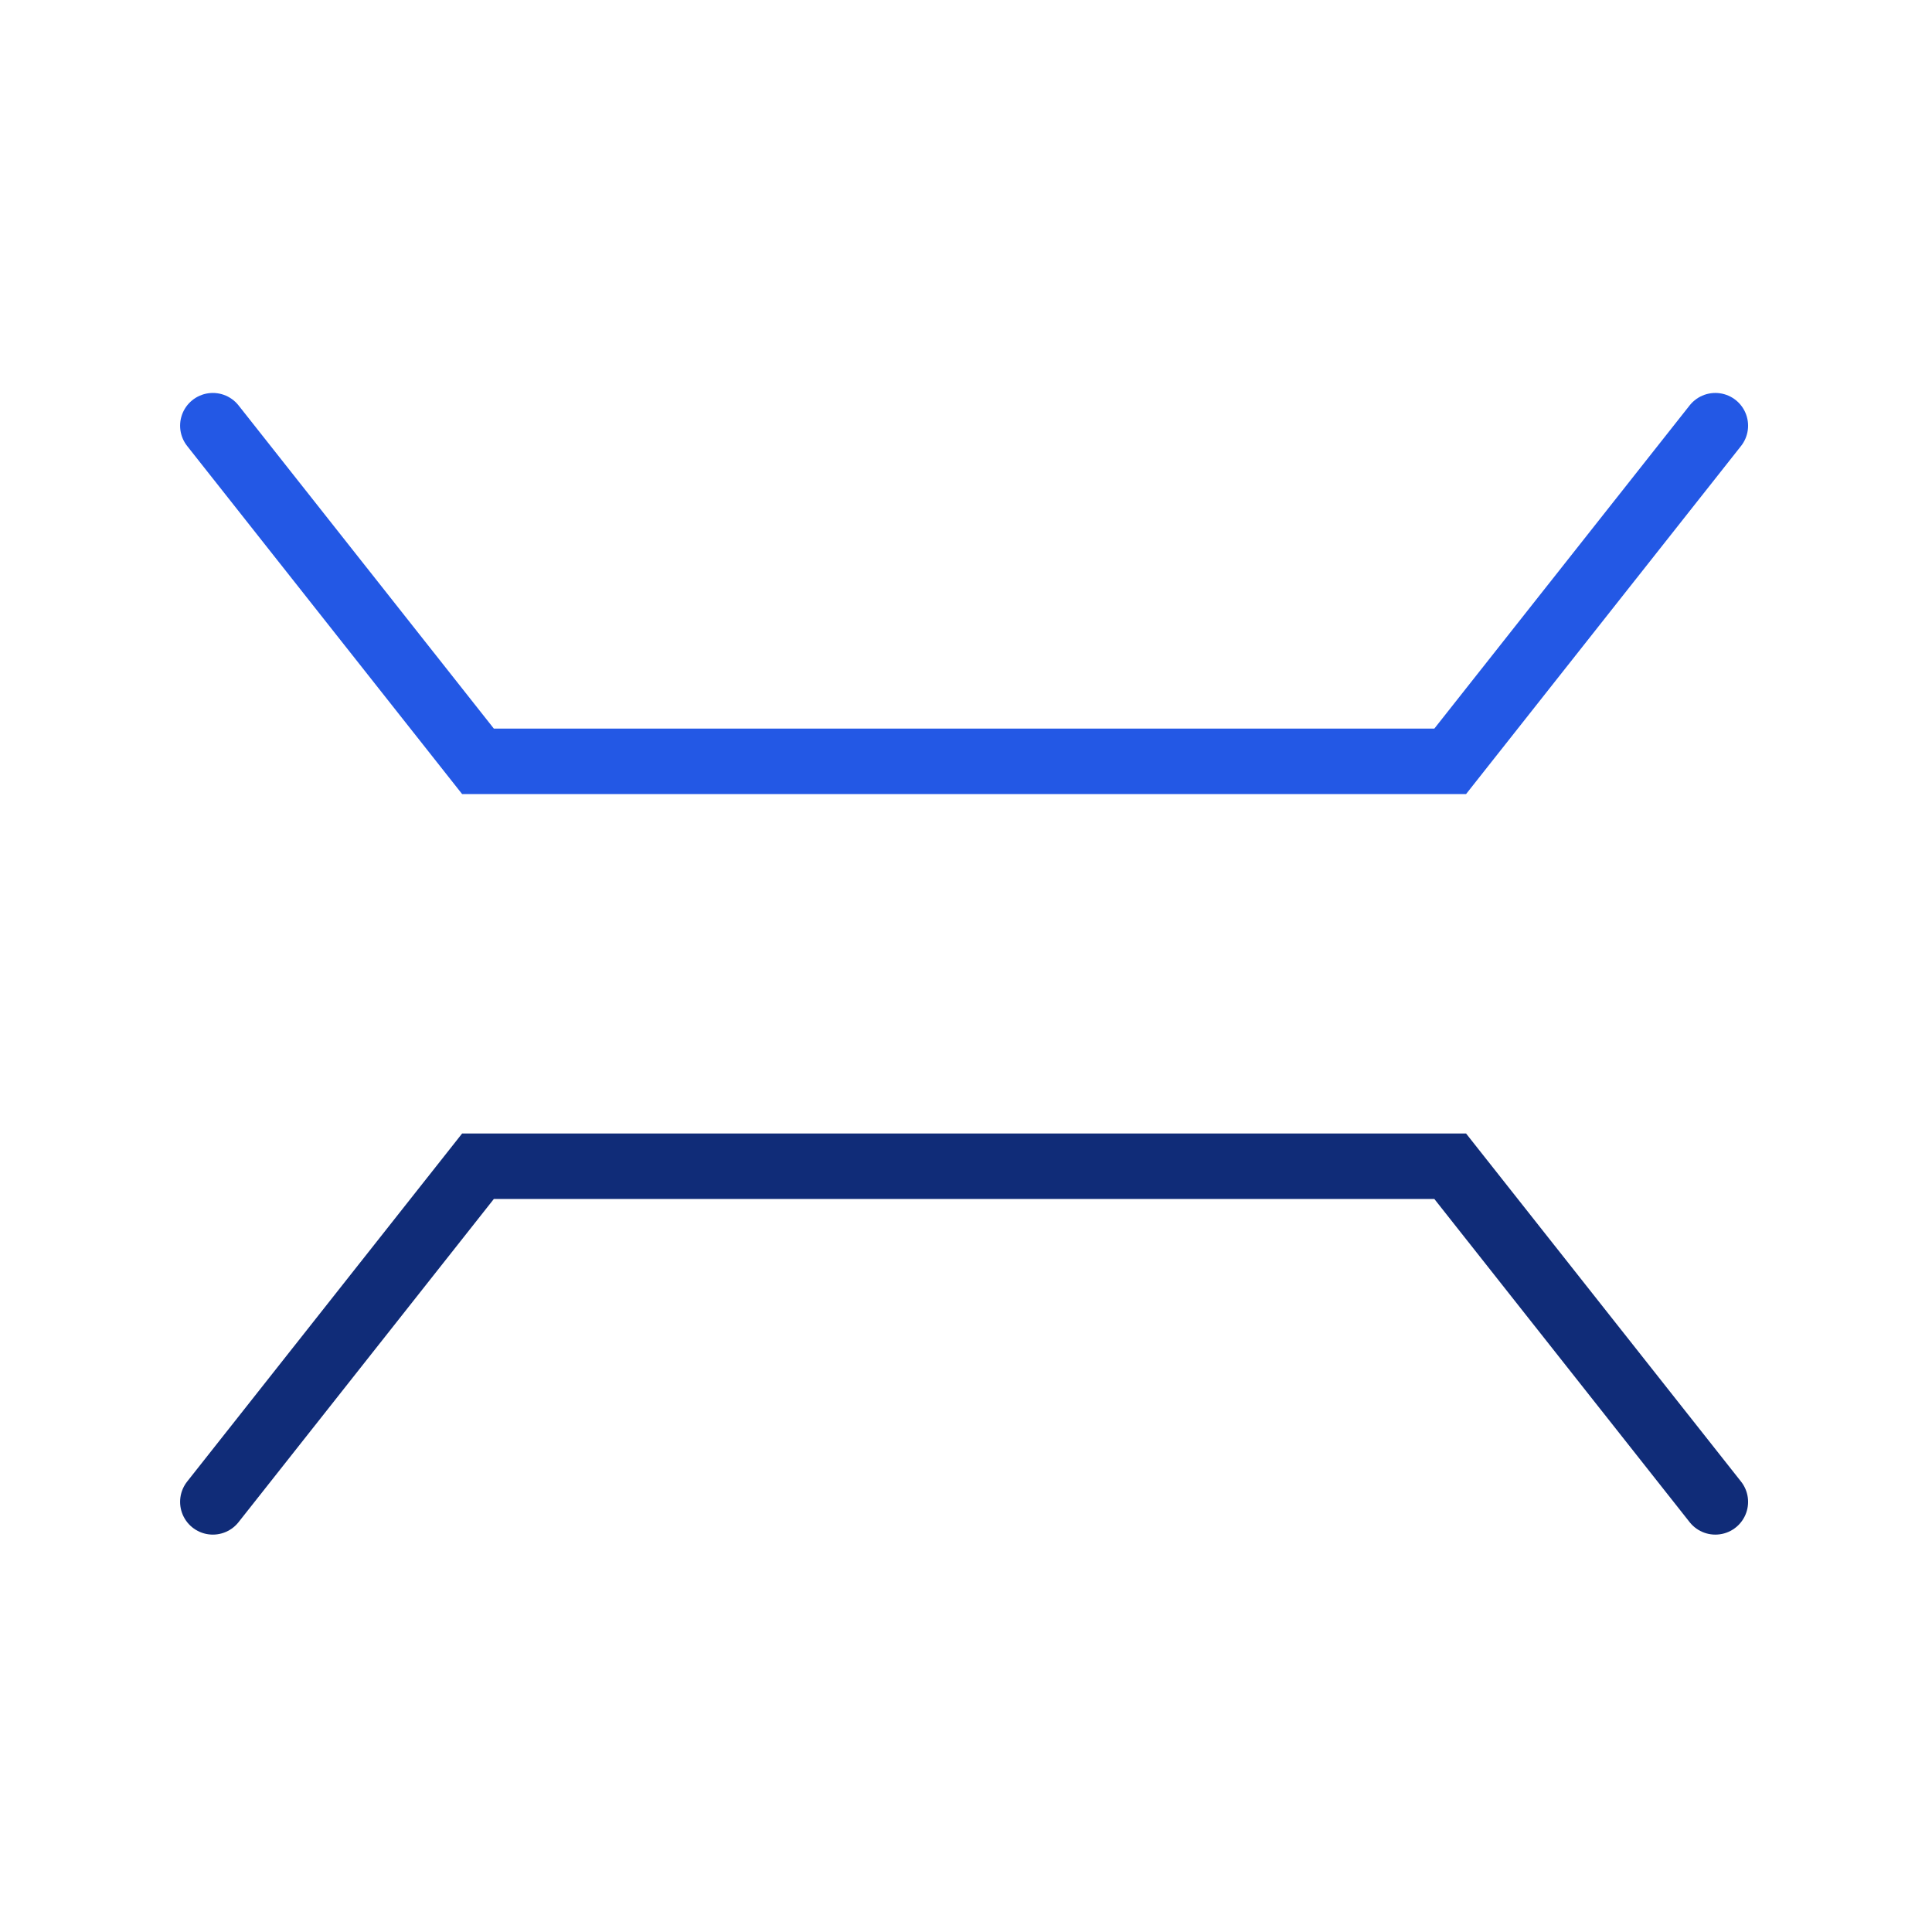
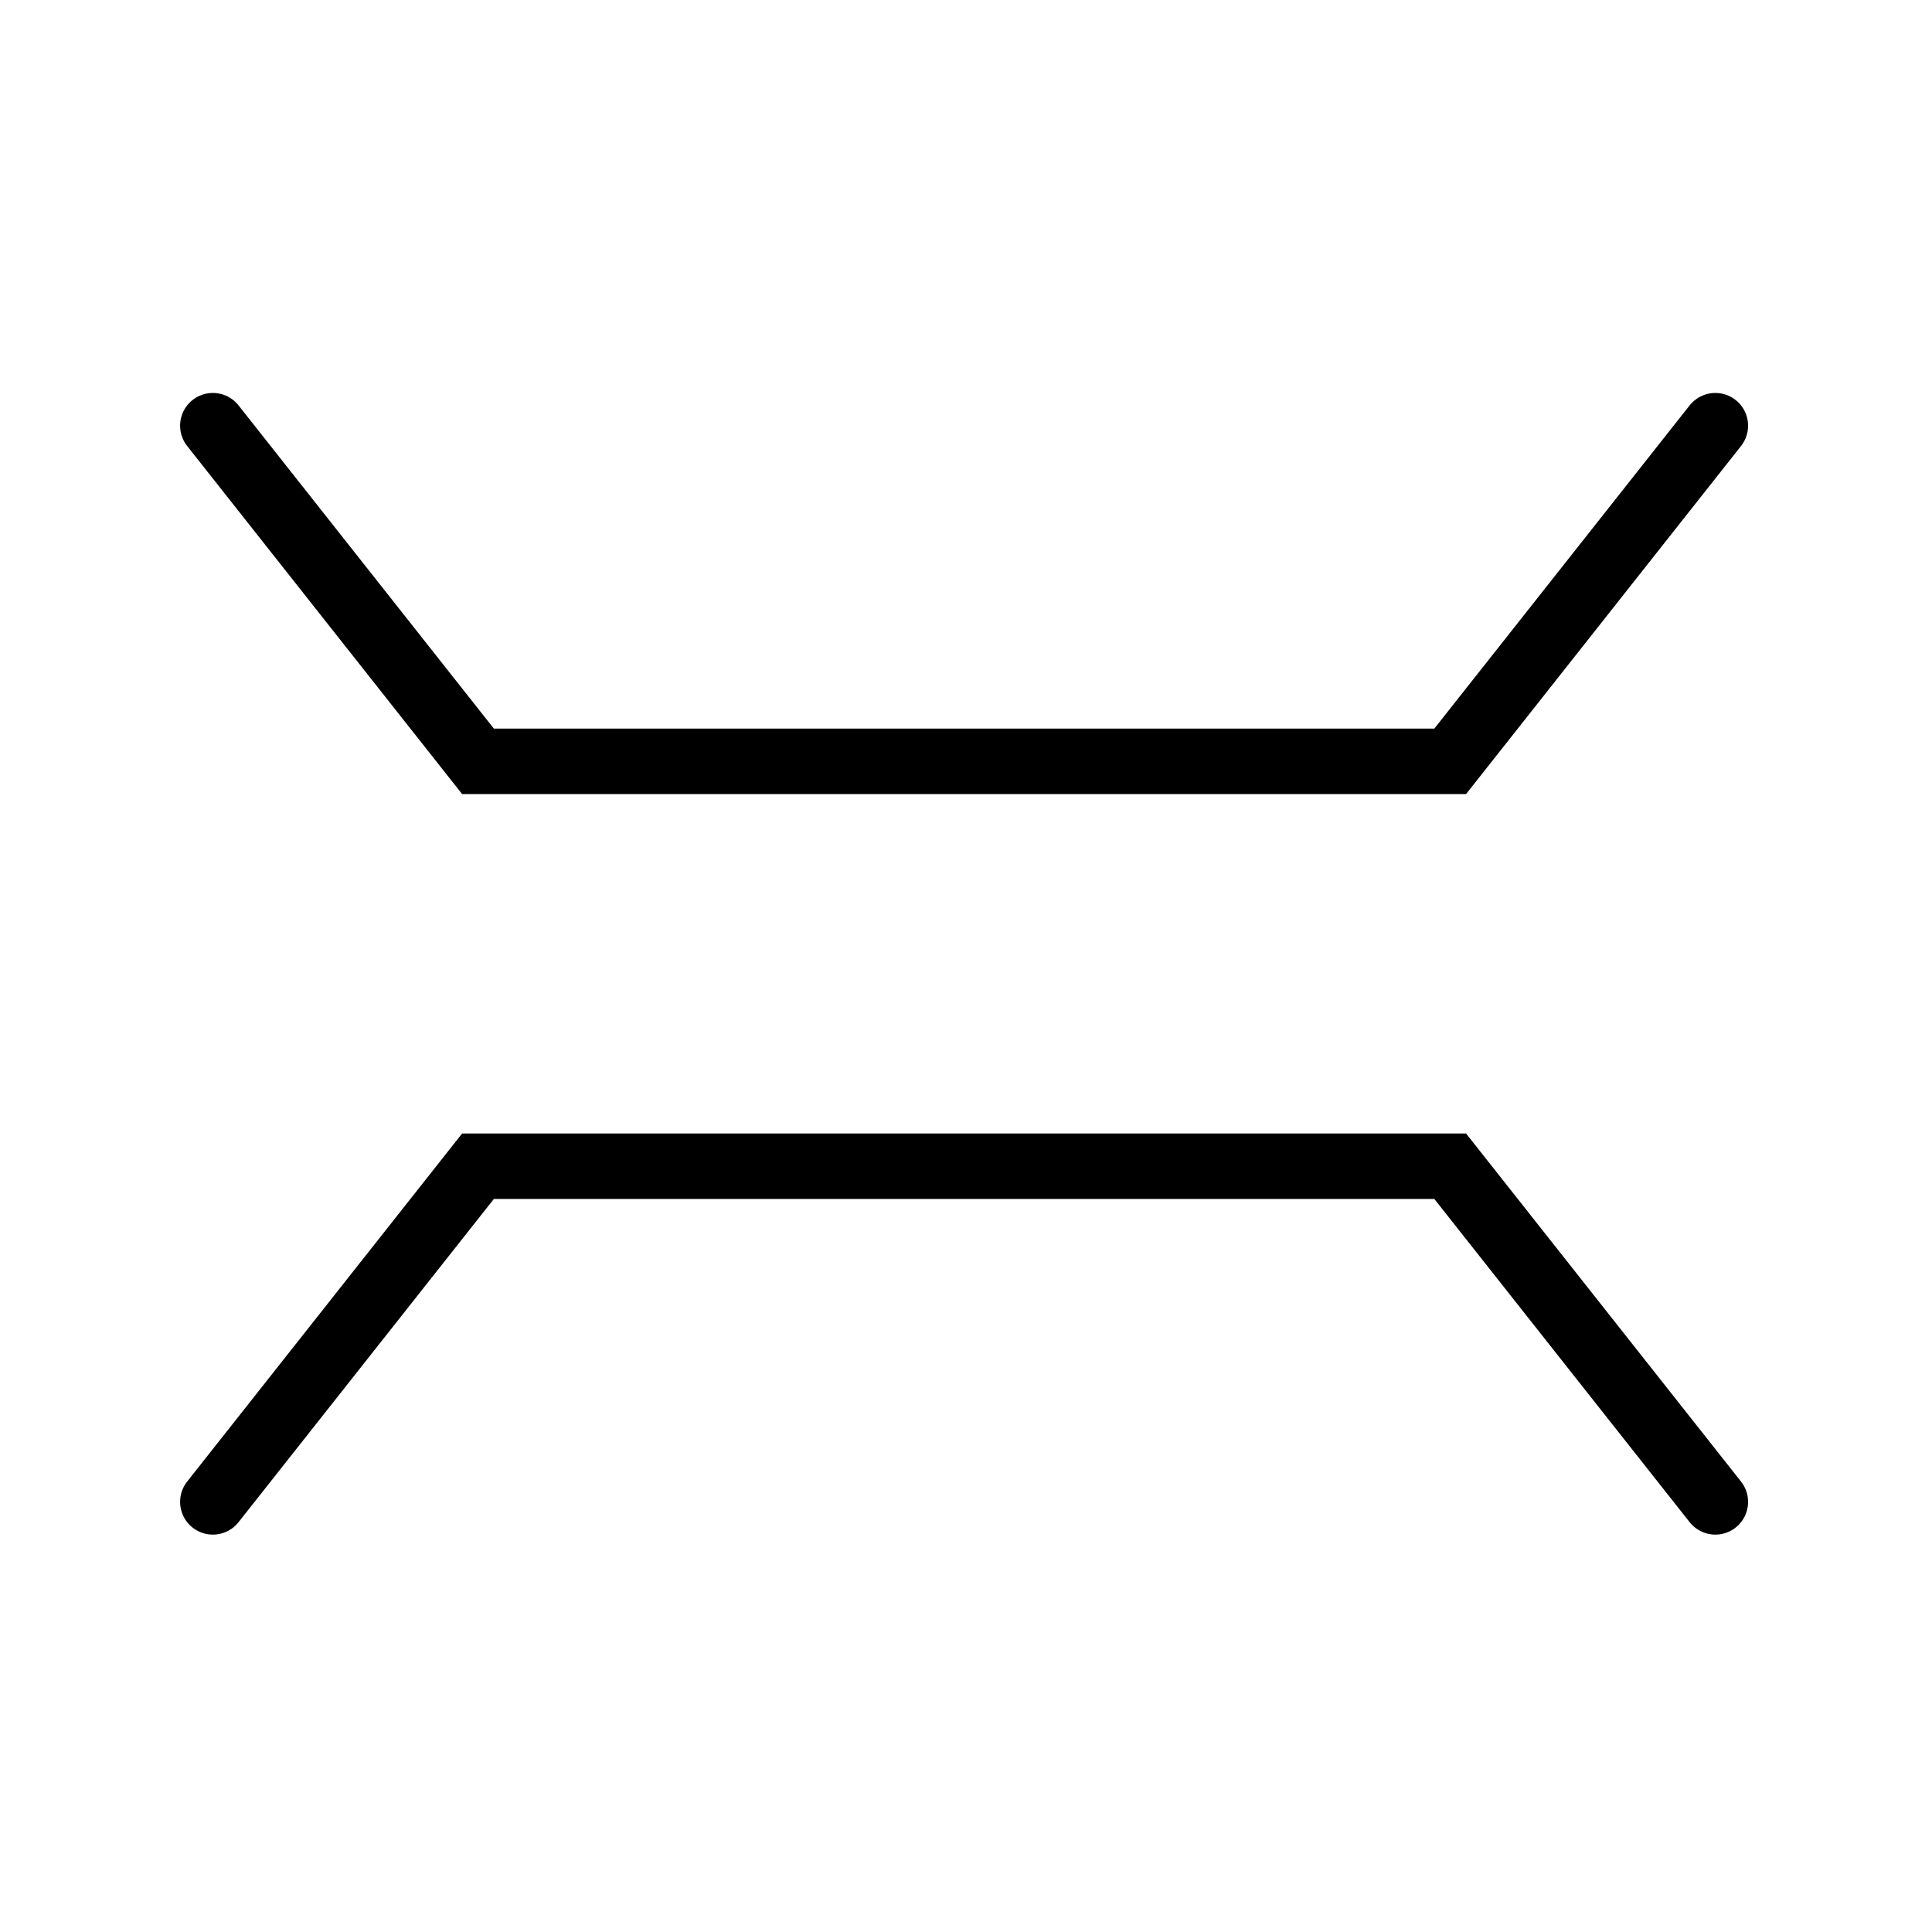
<svg xmlns="http://www.w3.org/2000/svg" width="118" height="118" viewBox="0 0 118 118">
  <g id="Bridge" transform="translate(-91 -585)">
    <rect id="Rectangle_102" data-name="Rectangle 102" width="118" height="118" transform="translate(91 585)" fill="none" />
    <g id="Group_870" data-name="Group 870" transform="translate(99 381.46)">
-       <path id="Path_855" data-name="Path 855" d="M14.188,251.54l16.194,20.5H89.761l16.194-20.5" transform="translate(-9.188 -22)" fill="none" stroke="#2358e5" stroke-linecap="round" stroke-width="4" />
-       <path id="Path_856" data-name="Path 856" d="M0,0,16.194,20.5H75.573L91.767,0" transform="translate(96.767 295.269) rotate(180)" fill="none" stroke="#102c78" stroke-linecap="round" stroke-width="4" />
+       <path id="Path_855" data-name="Path 855" d="M14.188,251.54l16.194,20.5H89.761l16.194-20.5" transform="translate(-9.188 -22)" fill="none" stroke="#000000" stroke-linecap="round" stroke-width="4" />
+       <path id="Path_856" data-name="Path 856" d="M0,0,16.194,20.5H75.573L91.767,0" transform="translate(96.767 295.269) rotate(180)" fill="none" stroke="#000000" stroke-linecap="round" stroke-width="4" />
    </g>
  </g>
</svg>
